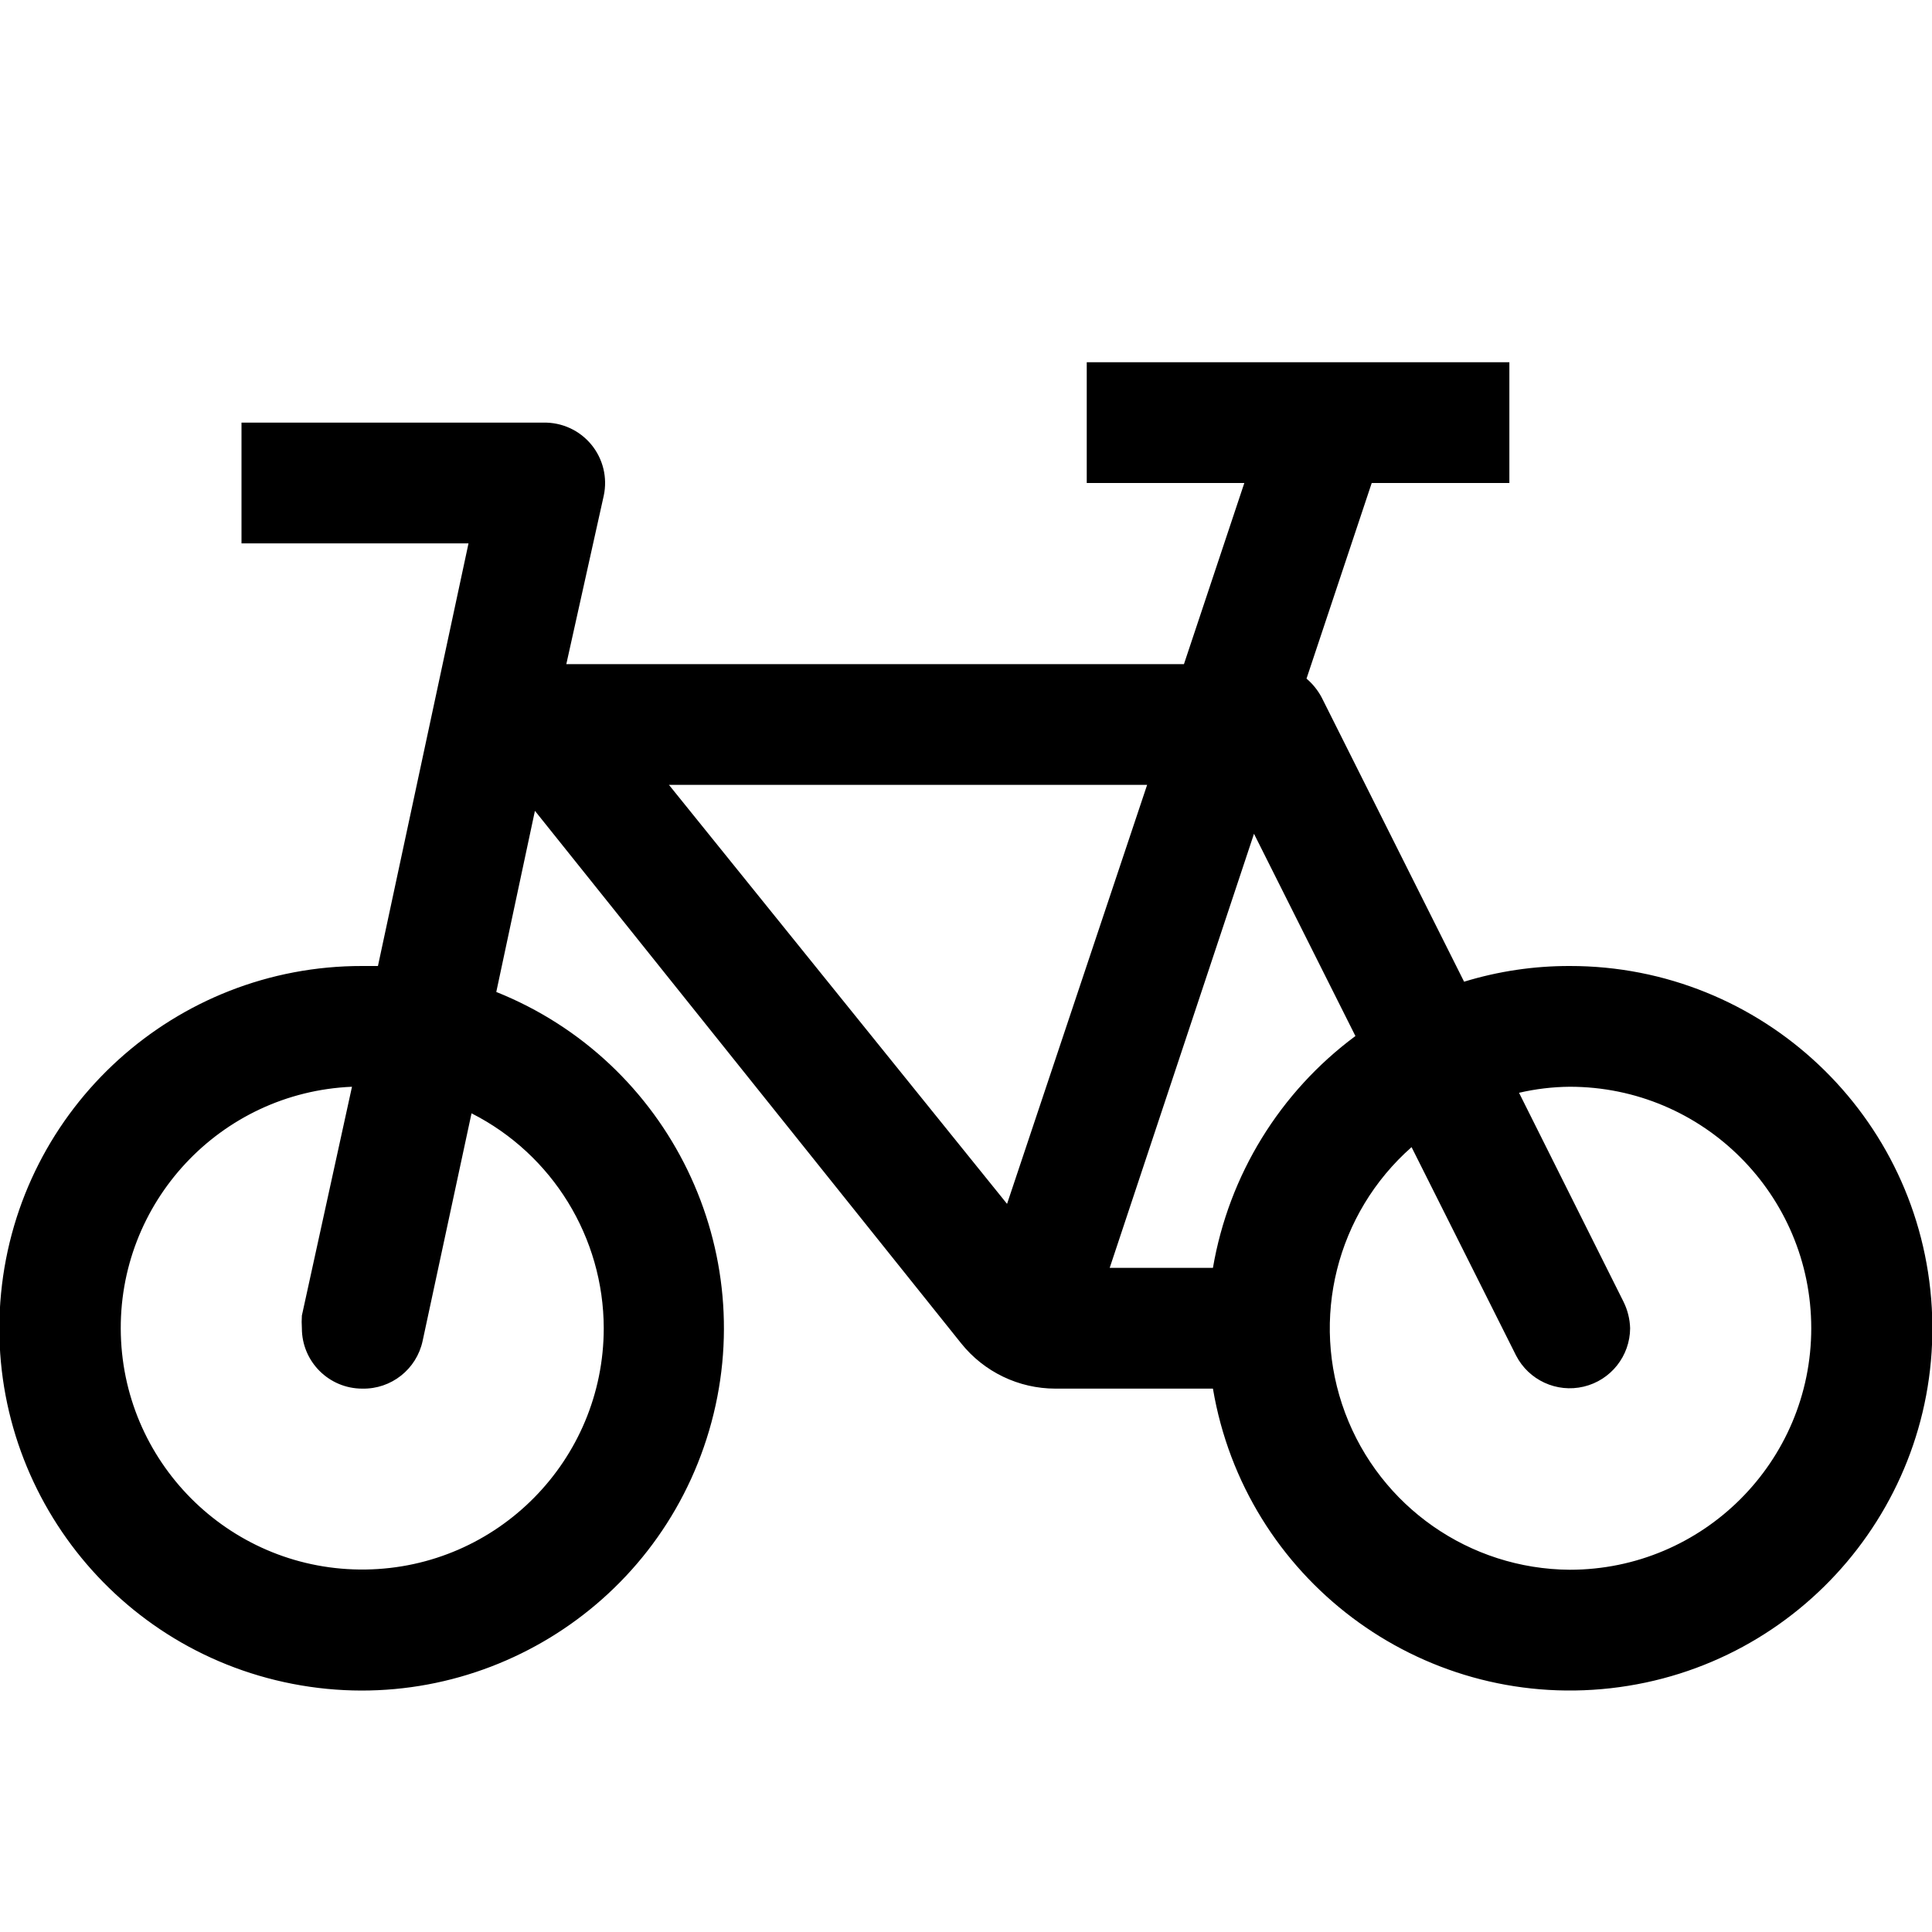
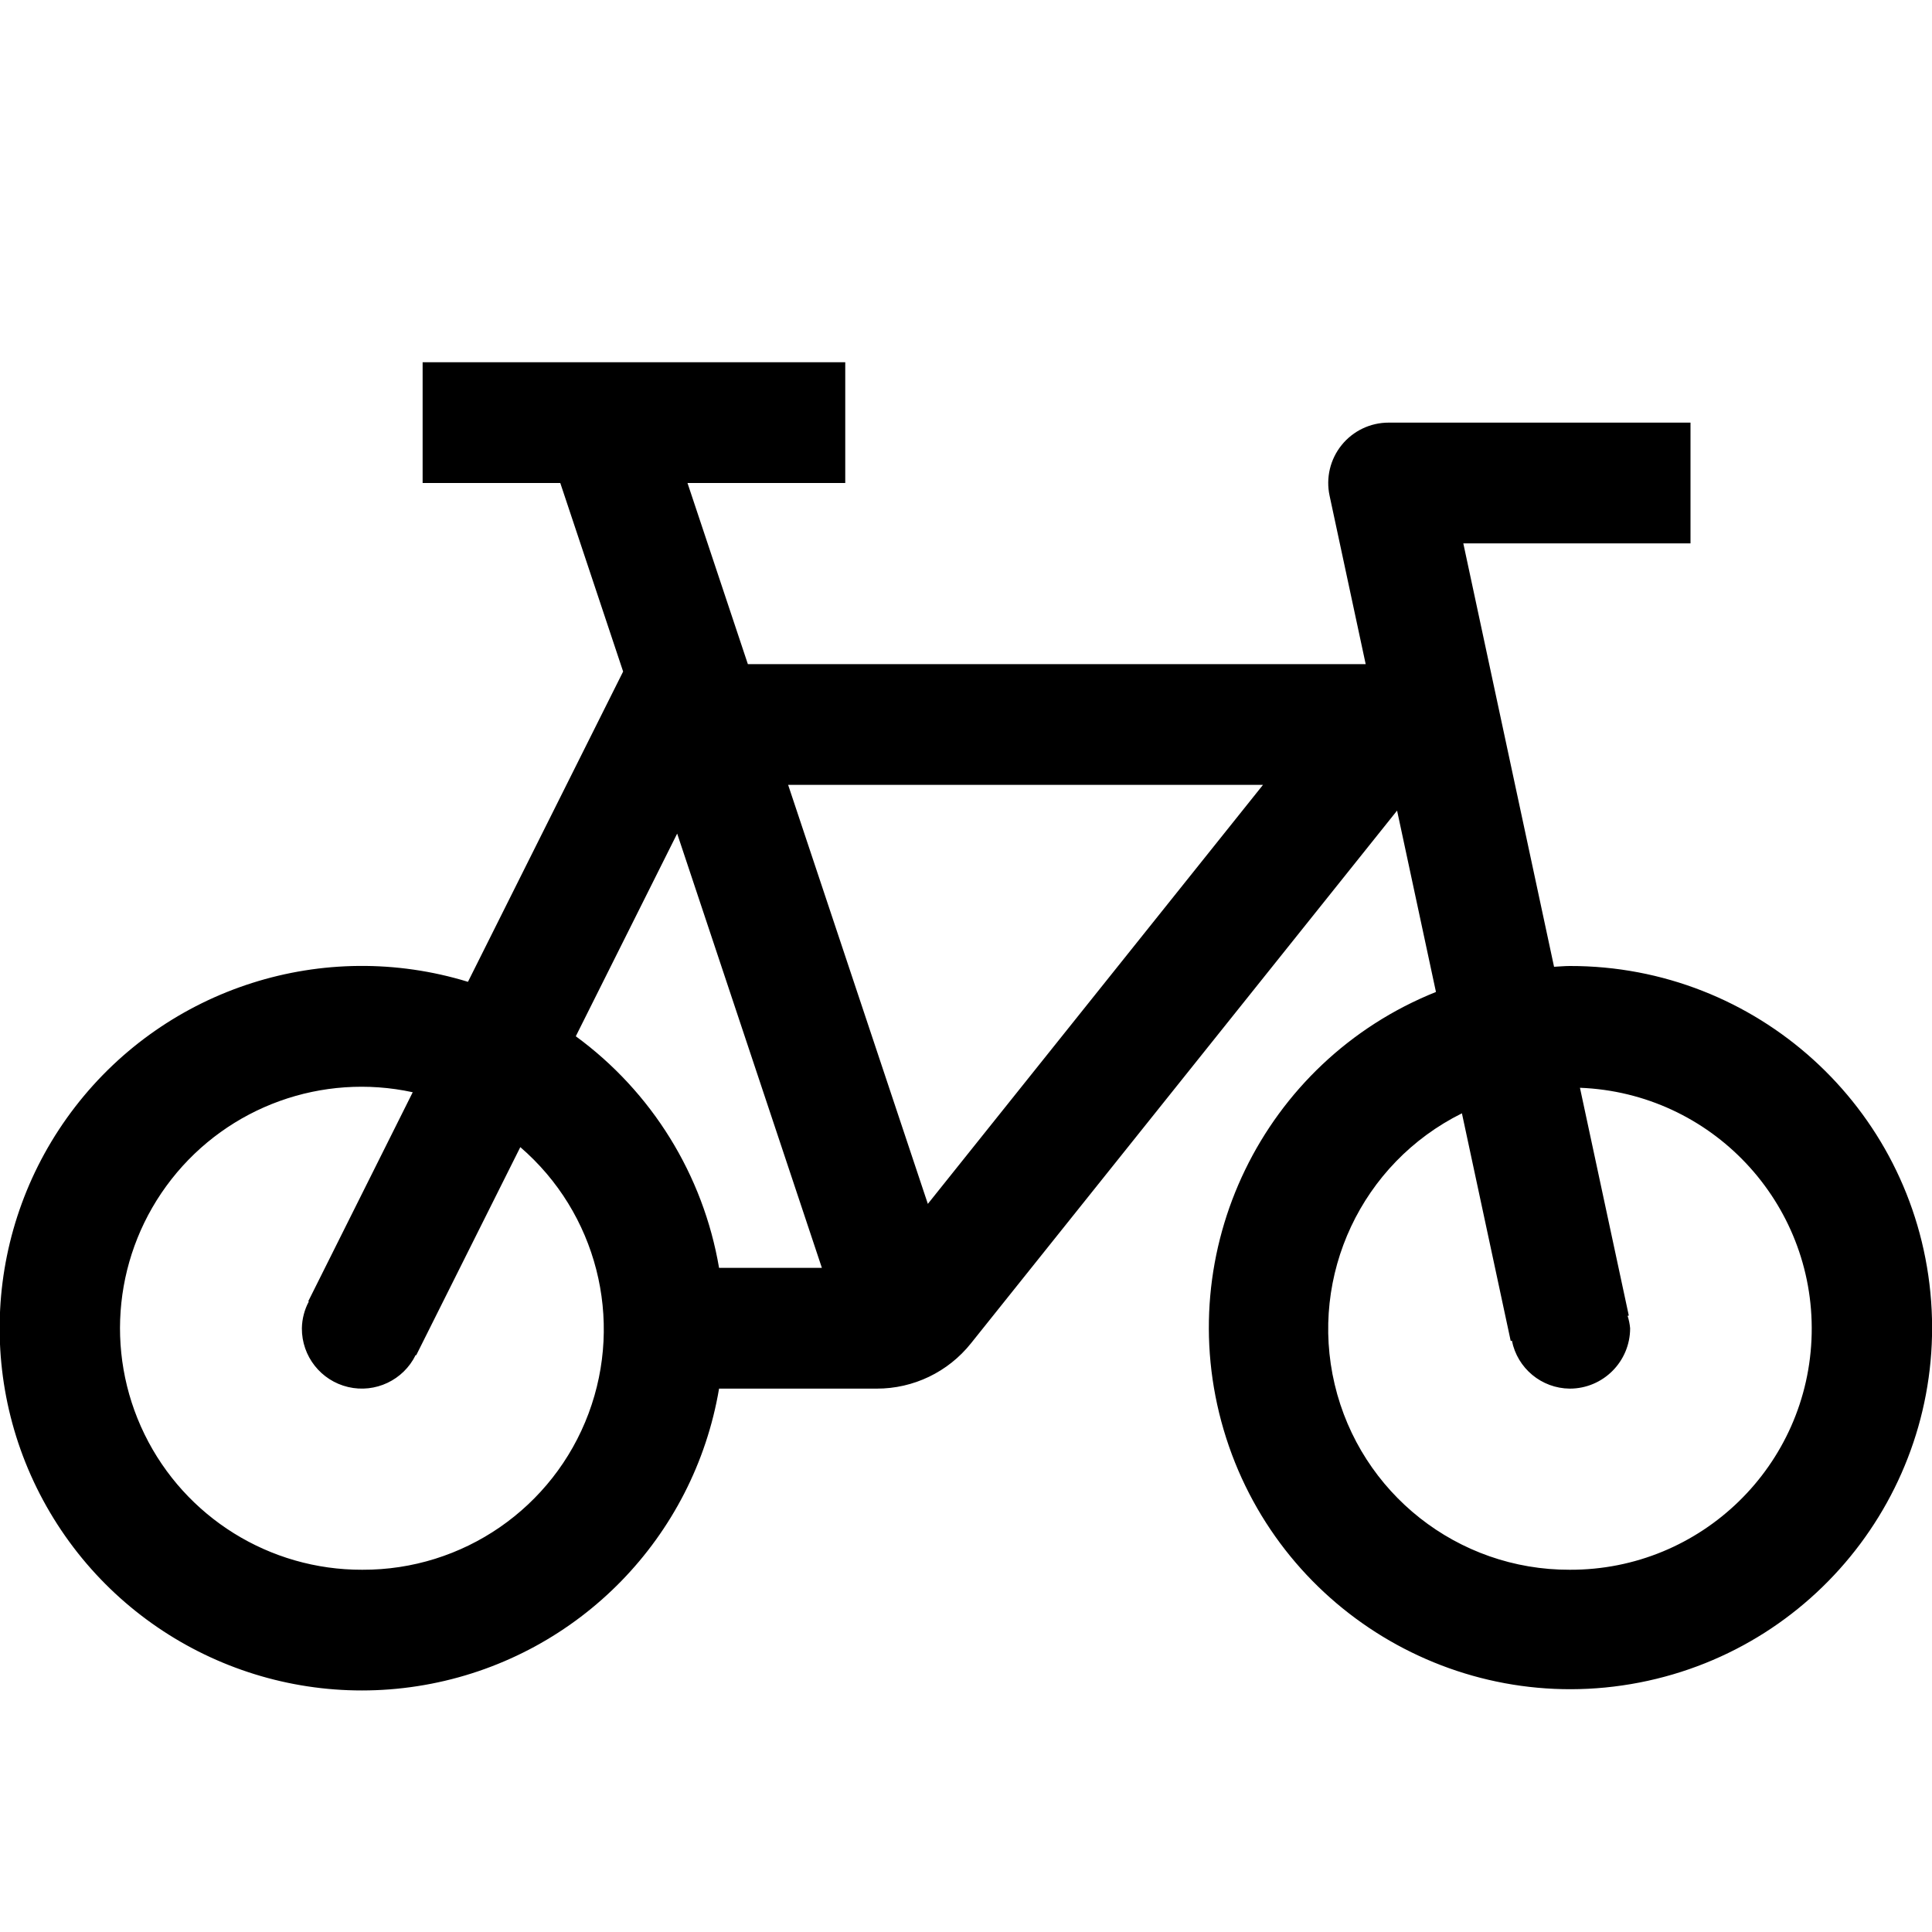
- <svg xmlns="http://www.w3.org/2000/svg" id="icon" viewBox="0 0 32 32">
+ <svg xmlns="http://www.w3.org/2000/svg" id="icon" width="32" height="32" viewBox="0 0 32 32">
  <defs>
    <style>.cls-1{fill:none;}</style>
  </defs>
-   <path d="M26,16a5.93,5.93,0,0,0-1.75.26l-2.36-4.71a1.07,1.07,0,0,0-.25-.31L22.72,8H25V6H18V8h2.61l-1,3H9.38L10,8.21A1,1,0,0,0,9,7H4V9H7.76l-1.5,7H6a6,6,0,1,0,2.22.43l.64-3,7.06,8.82a2,2,0,0,0,1.56.75h2.61A6,6,0,1,0,26,16ZM10,22a4,4,0,1,1-4.17-4L5,21.79H5A1.55,1.55,0,0,0,5,22a1,1,0,0,0,1,1,1,1,0,0,0,1-.79H7l.81-3.77A4,4,0,0,1,10,22Zm1.08-9H19l-2.32,6.94Zm9,8h-1.7l2.39-7.19,1.68,3.35A6.05,6.05,0,0,0,20.09,21ZM26,26a4,4,0,0,1-2.62-7l1.73,3.45h0A1,1,0,0,0,27,22a1.06,1.06,0,0,0-.11-.44h0l-1.73-3.46A3.86,3.86,0,0,1,26,18a4,4,0,0,1,0,8Z" />
+   <path d="M26,16c-.088,0-.173.009-.26.013L24.237,9H28V7H23a1,1,0,0,0-.978,1.21L22.62,11H12.387l-1-3H14V6H7V8H9.28l1.041,3.123-2.57,5.139A6,6,0,1,0,11.91,23h2.61a1.991,1.991,0,0,0,1.562-.75L23.14,13.426l.644,3.004A5.989,5.989,0,1,0,26,16ZM6,26a4,4,0,1,1,.836-7.909L5.106,21.553l.009.004A.983.983,0,0,0,5,22a.993.993,0,0,0,1.885.443l.009.004L8.618,19A3.983,3.983,0,0,1,6,26Zm5.91-5a5.999,5.999,0,0,0-2.373-3.836l1.679-3.357L13.613,21Zm3.458-1.06L13.054,13h7.865ZM26,26a3.988,3.988,0,0,1-1.786-7.56l.808,3.77.02-.004A.986.986,0,0,0,26,23a1,1,0,0,0,1-1,.946.946,0,0,0-.042-.206l.02-.004-.809-3.773A3.993,3.993,0,0,1,26,26Z" />
  <rect id="_Transparent_Rectangle_" data-name="&lt;Transparent Rectangle&gt;" class="cls-1" width="32" height="32" />
</svg>
